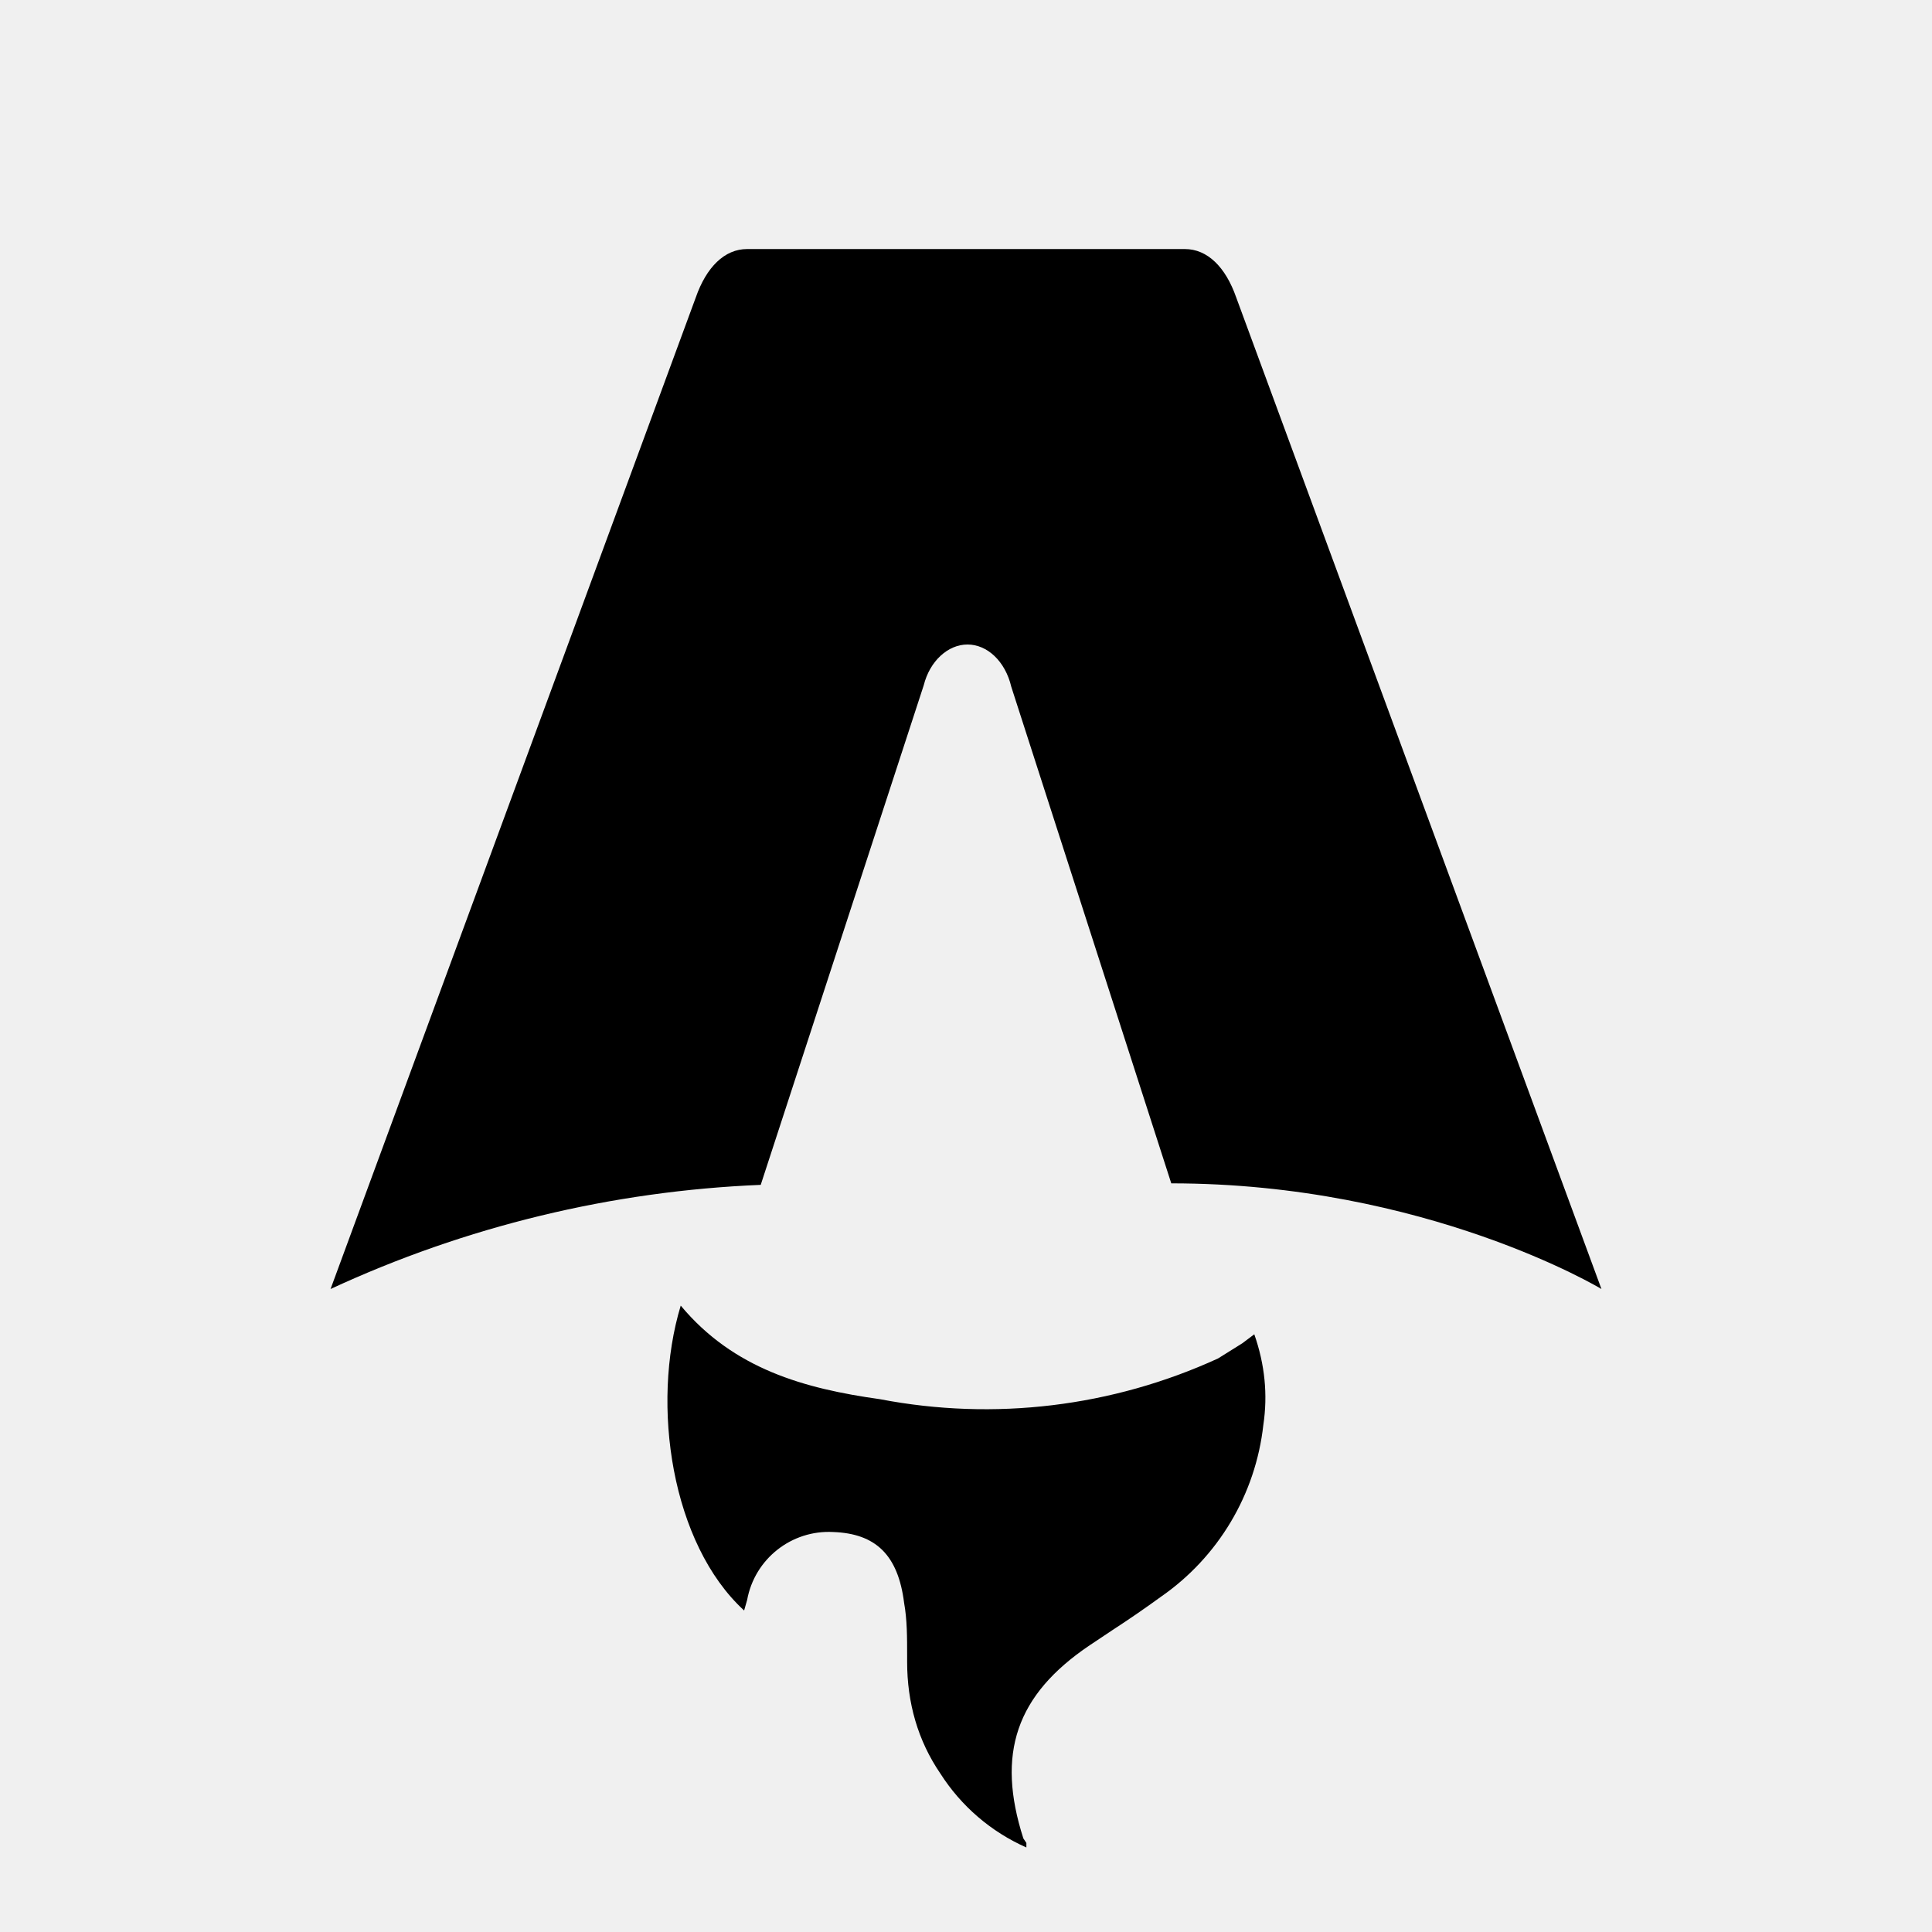
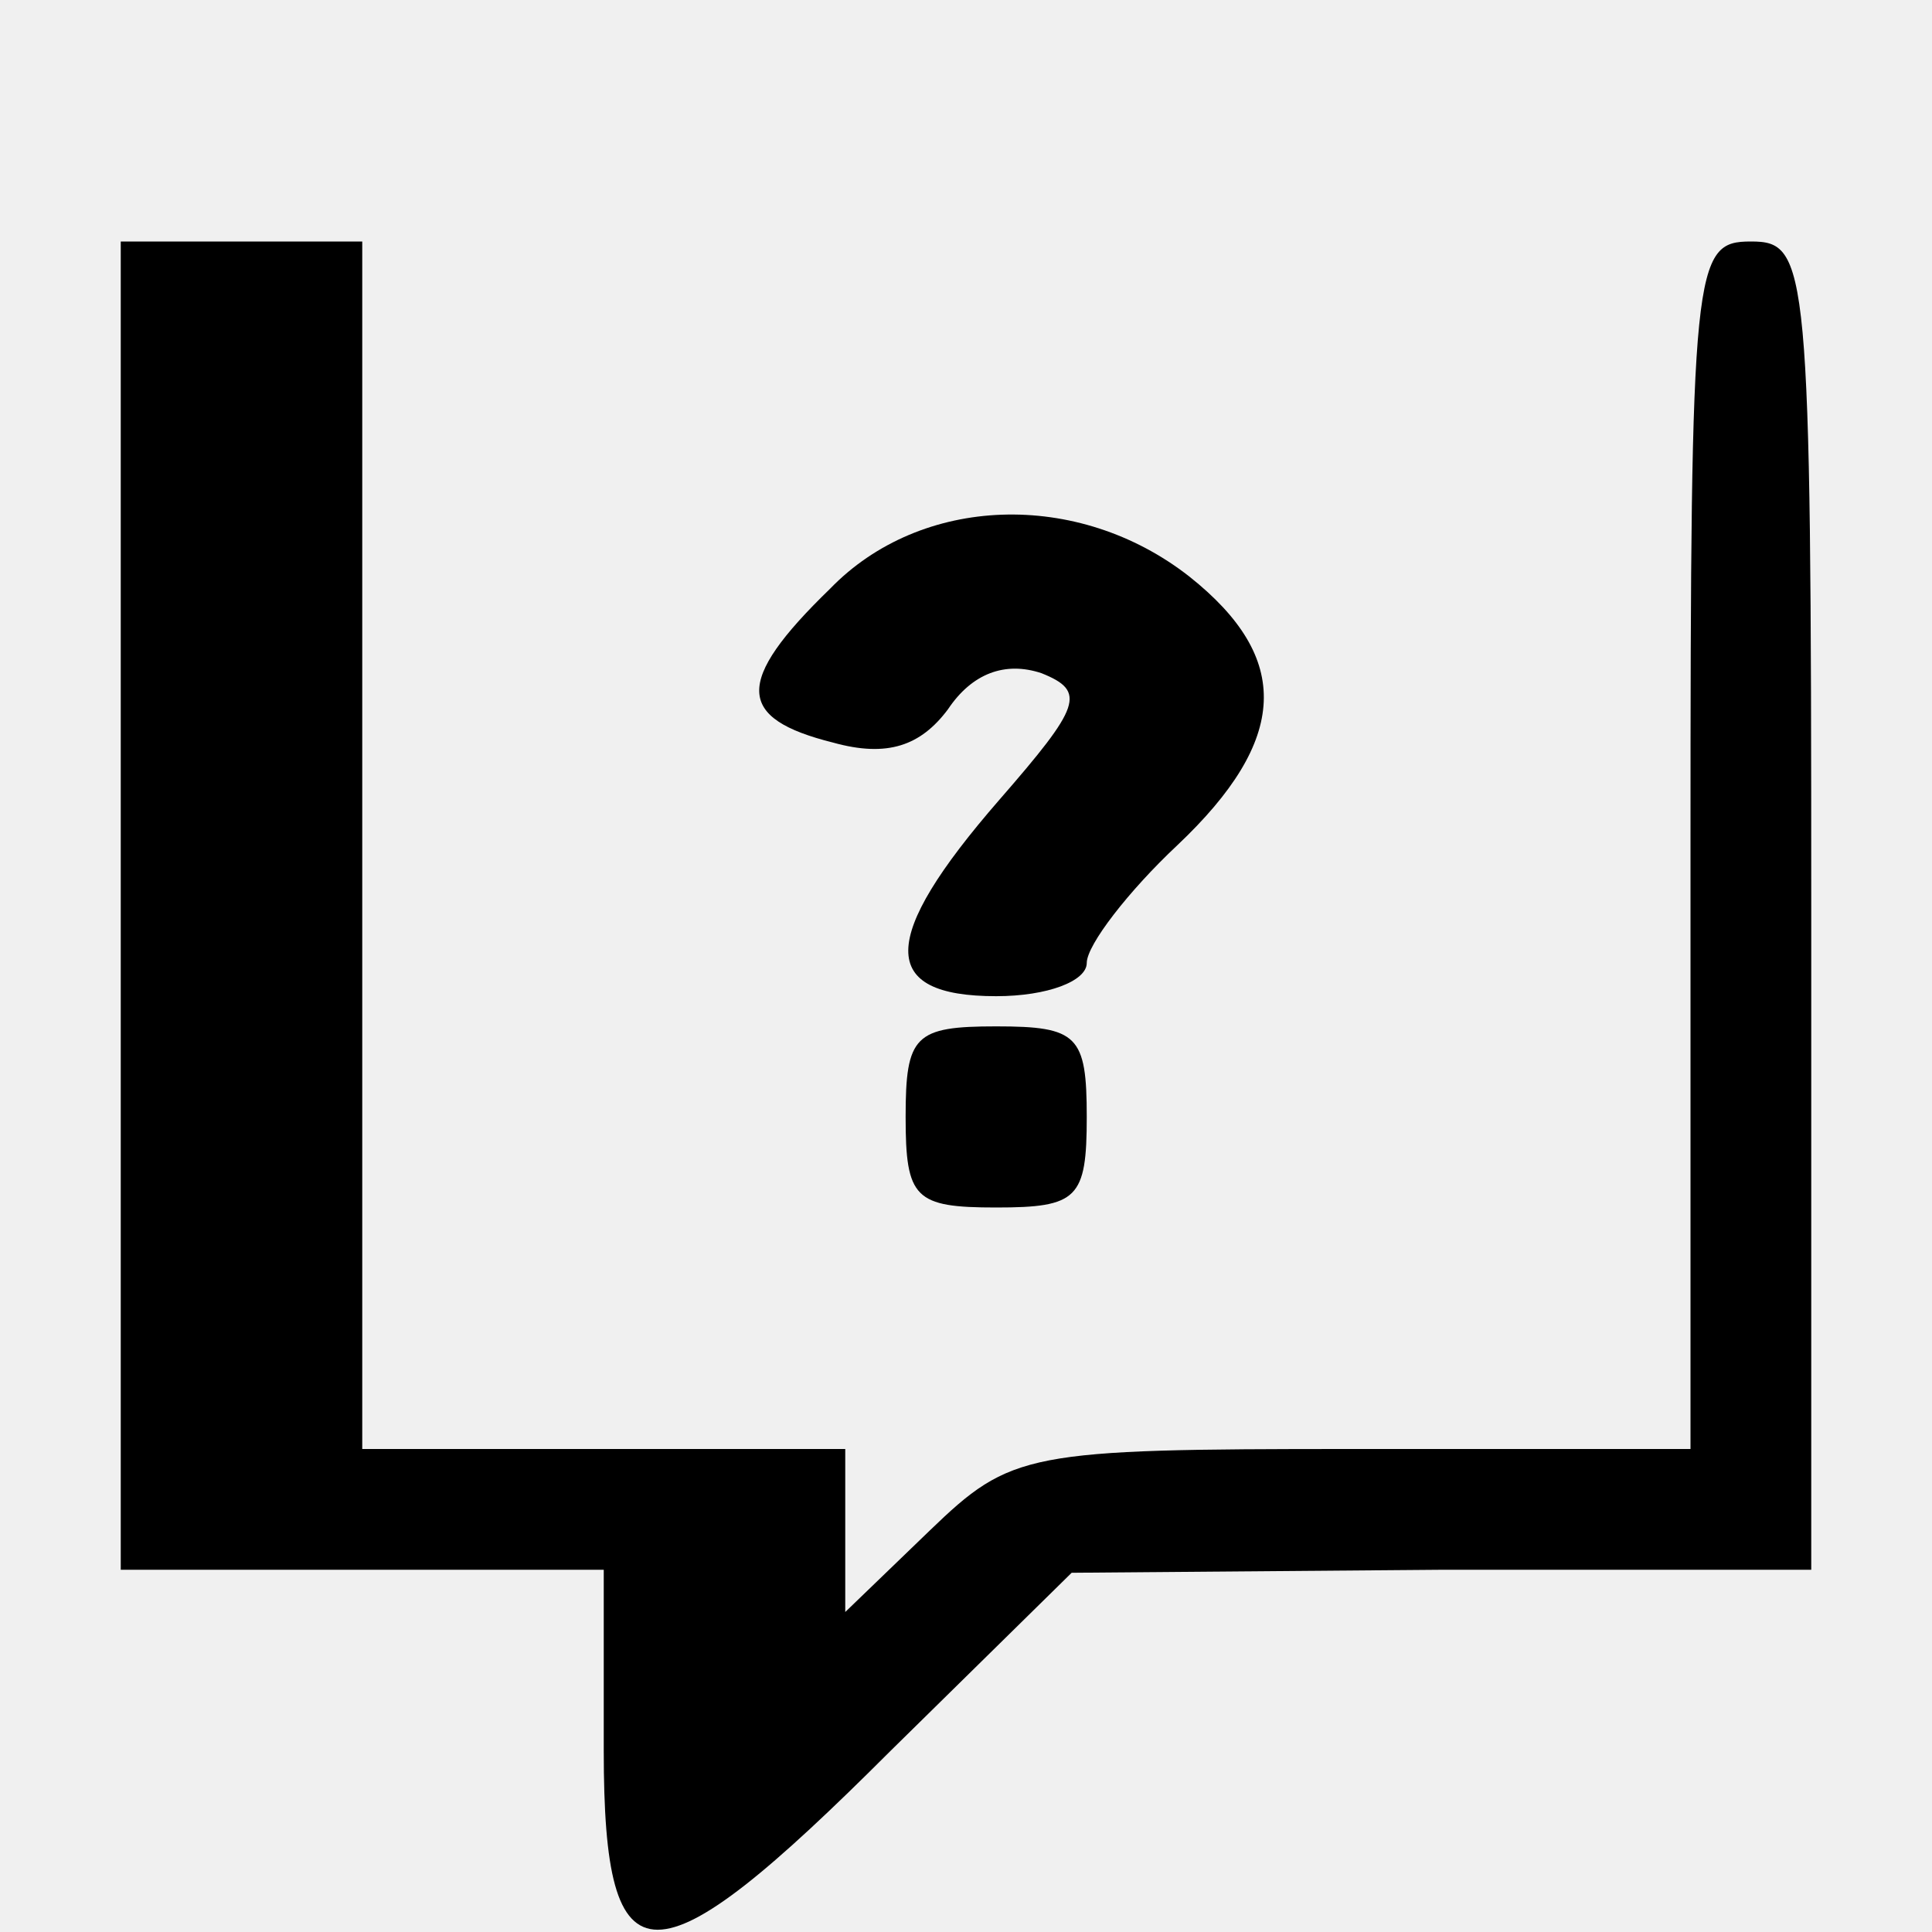
- <svg xmlns="http://www.w3.org/2000/svg" fill="none" viewBox="0 0 128 128">
-   <path d="M50.4 78.5a75.1 75.1 0 0 0-28.5 6.9l24.2-65.7c.7-2 1.9-3.2 3.4-3.2h29c1.5 0 2.7 1.2 3.4 3.2l24.2 65.7s-11.6-7-28.5-7L67 45.5c-.4-1.7-1.6-2.8-2.9-2.8-1.3 0-2.5 1.1-2.9 2.7L50.4 78.5Zm-1.1 28.2Zm-4.2-20.2c-2 6.6-.6 15.8 4.2 20.2a17.5 17.5 0 0 1 .2-.7 5.5 5.5 0 0 1 5.7-4.5c2.8.1 4.3 1.5 4.7 4.7.2 1.1.2 2.3.2 3.5v.4c0 2.7.7 5.2 2.2 7.4a13 13 0 0 0 5.7 4.9v-.3l-.2-.3c-1.8-5.6-.5-9.5 4.4-12.8l1.5-1a73 73 0 0 0 3.2-2.2 16 16 0 0 0 6.8-11.4c.3-2 .1-4-.6-6l-.8.6-1.6 1a37 37 0 0 1-22.4 2.7c-5-.7-9.7-2-13.2-6.2Z" />
+ <svg xmlns="http://www.w3.org/2000/svg" version="1.0" width="64pt" height="64pt" viewBox="0 0 64 64" preserveAspectRatio="xMidYMid meet">
+   <g transform="translate(0,64) scale(0.1,-0.1)" fill="#000000" stroke="none">
+     <path d="M40 340 l0 -220 80 0 80 0 0 -60 c0 -79 16 -79 95 0 l60 59 123 1 122 0 0 220 c0 213 -1 220 -20 220 -19 0 -20 -7 -20 -200 l0 -200 -112 0 c-108 0 -113 -1 -140 -27 l-28 -27 0 27 0 27 -80 0 -80 0 0 200 0 200 -40 0 -40 0 0 -220z" />
+     <path d="M275 445 c-32 -31 -31 -43 1 -51 18 -5 29 -1 38 11 8 12 19 16 31 12 15 -6 13 -11 -14 -42 -40 -46 -40 -65 -1 -65 17 0 30 5 30 11 0 6 14 24 30 39 37 35 38 62 4 89 -37 29 -89 27 -119 -4z" />
+     <path d="M300 270 c0 -27 3 -30 30 -30 27 0 30 3 30 30 0 27 -3 30 -30 30 -27 0 -30 -3 -30 -30z" />
+   </g>
  <style>
        path { fill: #000; }
        @media (prefers-color-scheme: dark) {
            path { fill: #FFF; }
        }
    </style>
</svg>
